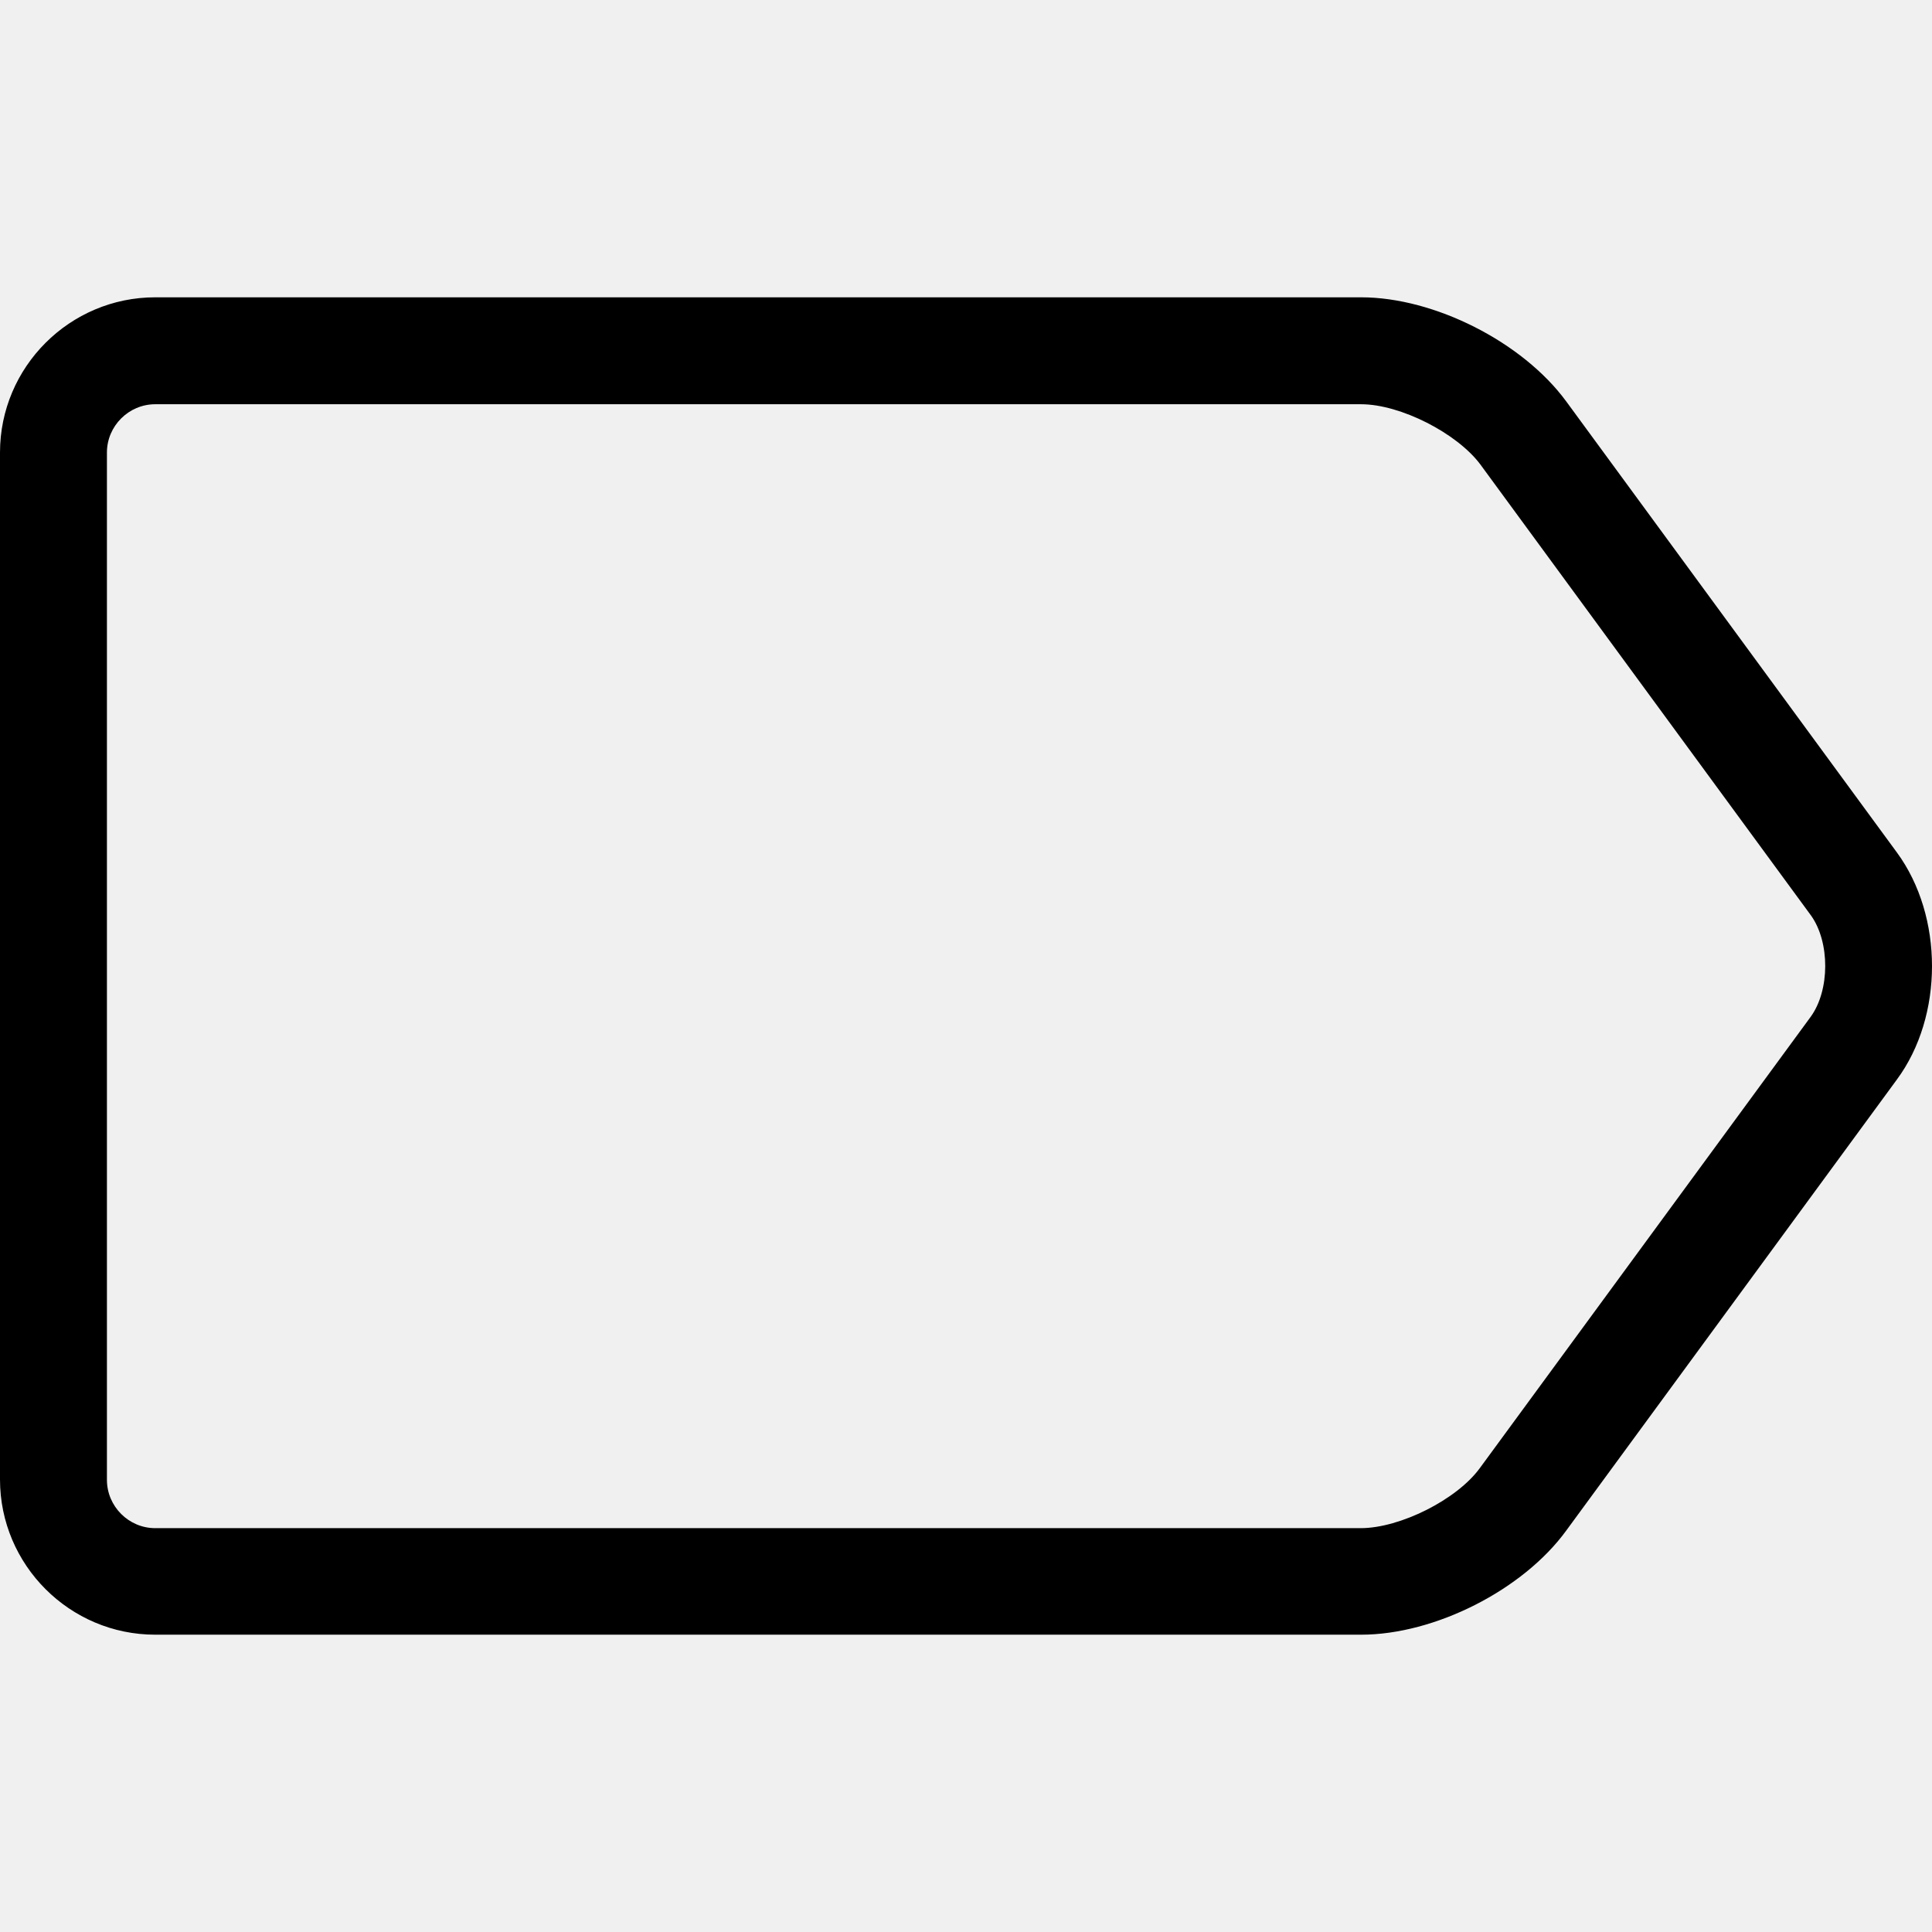
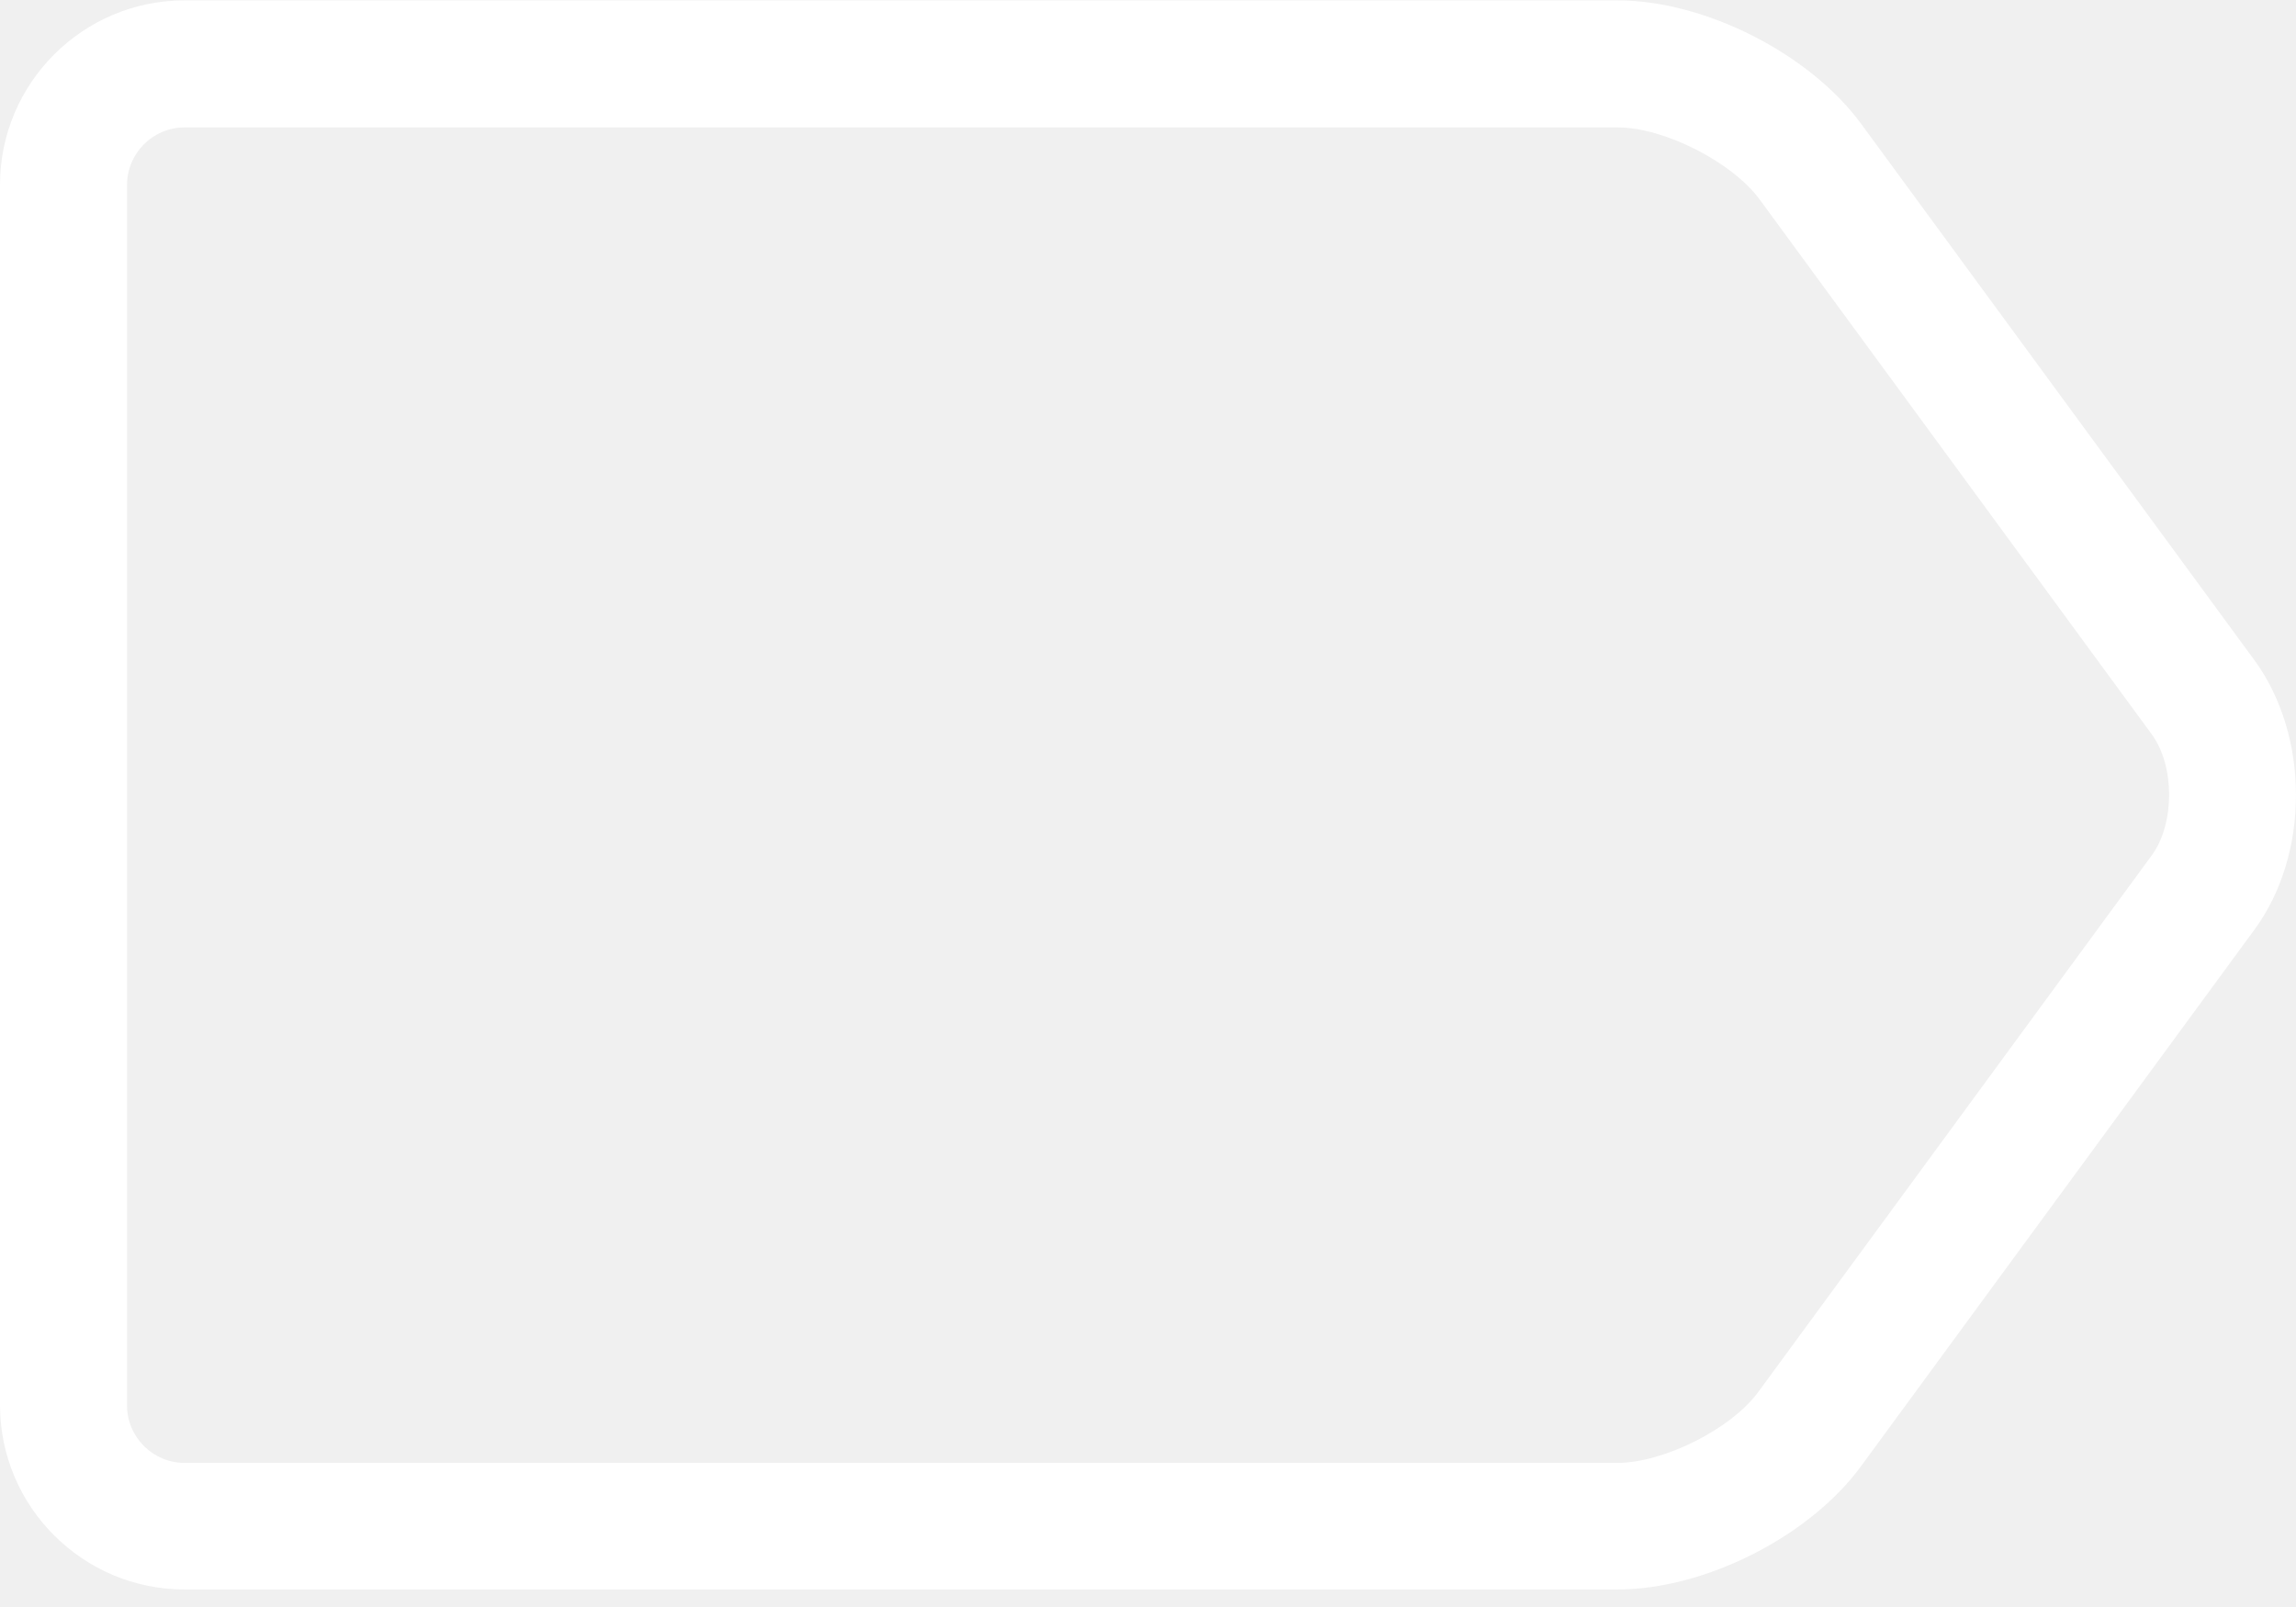
- <svg xmlns="http://www.w3.org/2000/svg" version="1.1" id="Capa_1" x="0px" y="0px" viewBox="0 0 487.85 487.85" style="enable-background:new 0 0 487.85 487.85;" xml:space="preserve">
-   <g>
-     <path d="M479,215.275l-83.5-113.9c-11-15-33.3-26.3-51.8-26.3H39.2c-21.6,0-39.2,17.6-39.2,39.2v259.3c0,21.6,17.6,39.2,39.2,39.2   h304.5c18.6,0,40.9-11.3,51.8-26.3l83.5-113.9C490.8,256.575,490.8,231.375,479,215.275z M457.2,256.775l-83.5,113.9   c-5.8,8-20.2,15.2-30.1,15.2H39.2c-6.7,0-12.2-5.5-12.2-12.2v-259.4c0-6.7,5.5-12.2,12.2-12.2h304.5c9.9,0,24.2,7.3,30.1,15.2   l83.5,113.9C462.1,237.875,462.1,250.075,457.2,256.775z" />
+ <svg xmlns="http://www.w3.org/2000/svg" width="30px" height="21px" viewBox="0 0 30 21" version="1.1">
+   <defs />
+   <g id="Detail" stroke="none" stroke-width="1" fill="none" fill-rule="evenodd">
+     <g id="Desktop-HD" transform="translate(-198, -234)" fill-rule="nonzero" fill="#FFFFFF">
+       <g id="Info" transform="translate(163, 100)">
+         <g id="Info-/-Provider" transform="translate(20, 20)">
+           <g id="Type" transform="translate(1, 100)">
+             <g id="tag" transform="translate(14, 14)">
+               <path d="M29.456,8.626 L24.321,1.622 C23.645,0.699 22.273,0.005 21.136,0.005 L2.411,0.005 C1.082,0.005 0,1.087 0,2.415 L0,18.361 C0,19.689 1.082,20.771 2.411,20.771 L21.136,20.771 C22.279,20.771 23.651,20.076 24.321,19.154 L29.456,12.15 C30.181,11.166 30.181,9.616 29.456,8.626 Z M28.115,11.178 L22.98,18.182 C22.624,18.674 21.738,19.117 21.129,19.117 L2.411,19.117 C1.999,19.117 1.66,18.779 1.66,18.367 L1.66,2.415 C1.66,2.003 1.999,1.665 2.411,1.665 L21.136,1.665 C21.744,1.665 22.624,2.114 22.987,2.6 L28.121,9.604 C28.417,10.016 28.417,10.766 28.115,11.178 Z" id="Shape" />
+             </g>
+           </g>
+         </g>
+       </g>
+     </g>
  </g>
-   <g>
- </g>
-   <g>
- </g>
-   <g>
- </g>
-   <g>
- </g>
-   <g>
- </g>
-   <g>
- </g>
-   <g>
- </g>
-   <g>
- </g>
-   <g>
- </g>
-   <g>
- </g>
-   <g>
- </g>
-   <g>
- </g>
-   <g>
- </g>
-   <g>
- </g>
-   <g>
- </g>
</svg>
